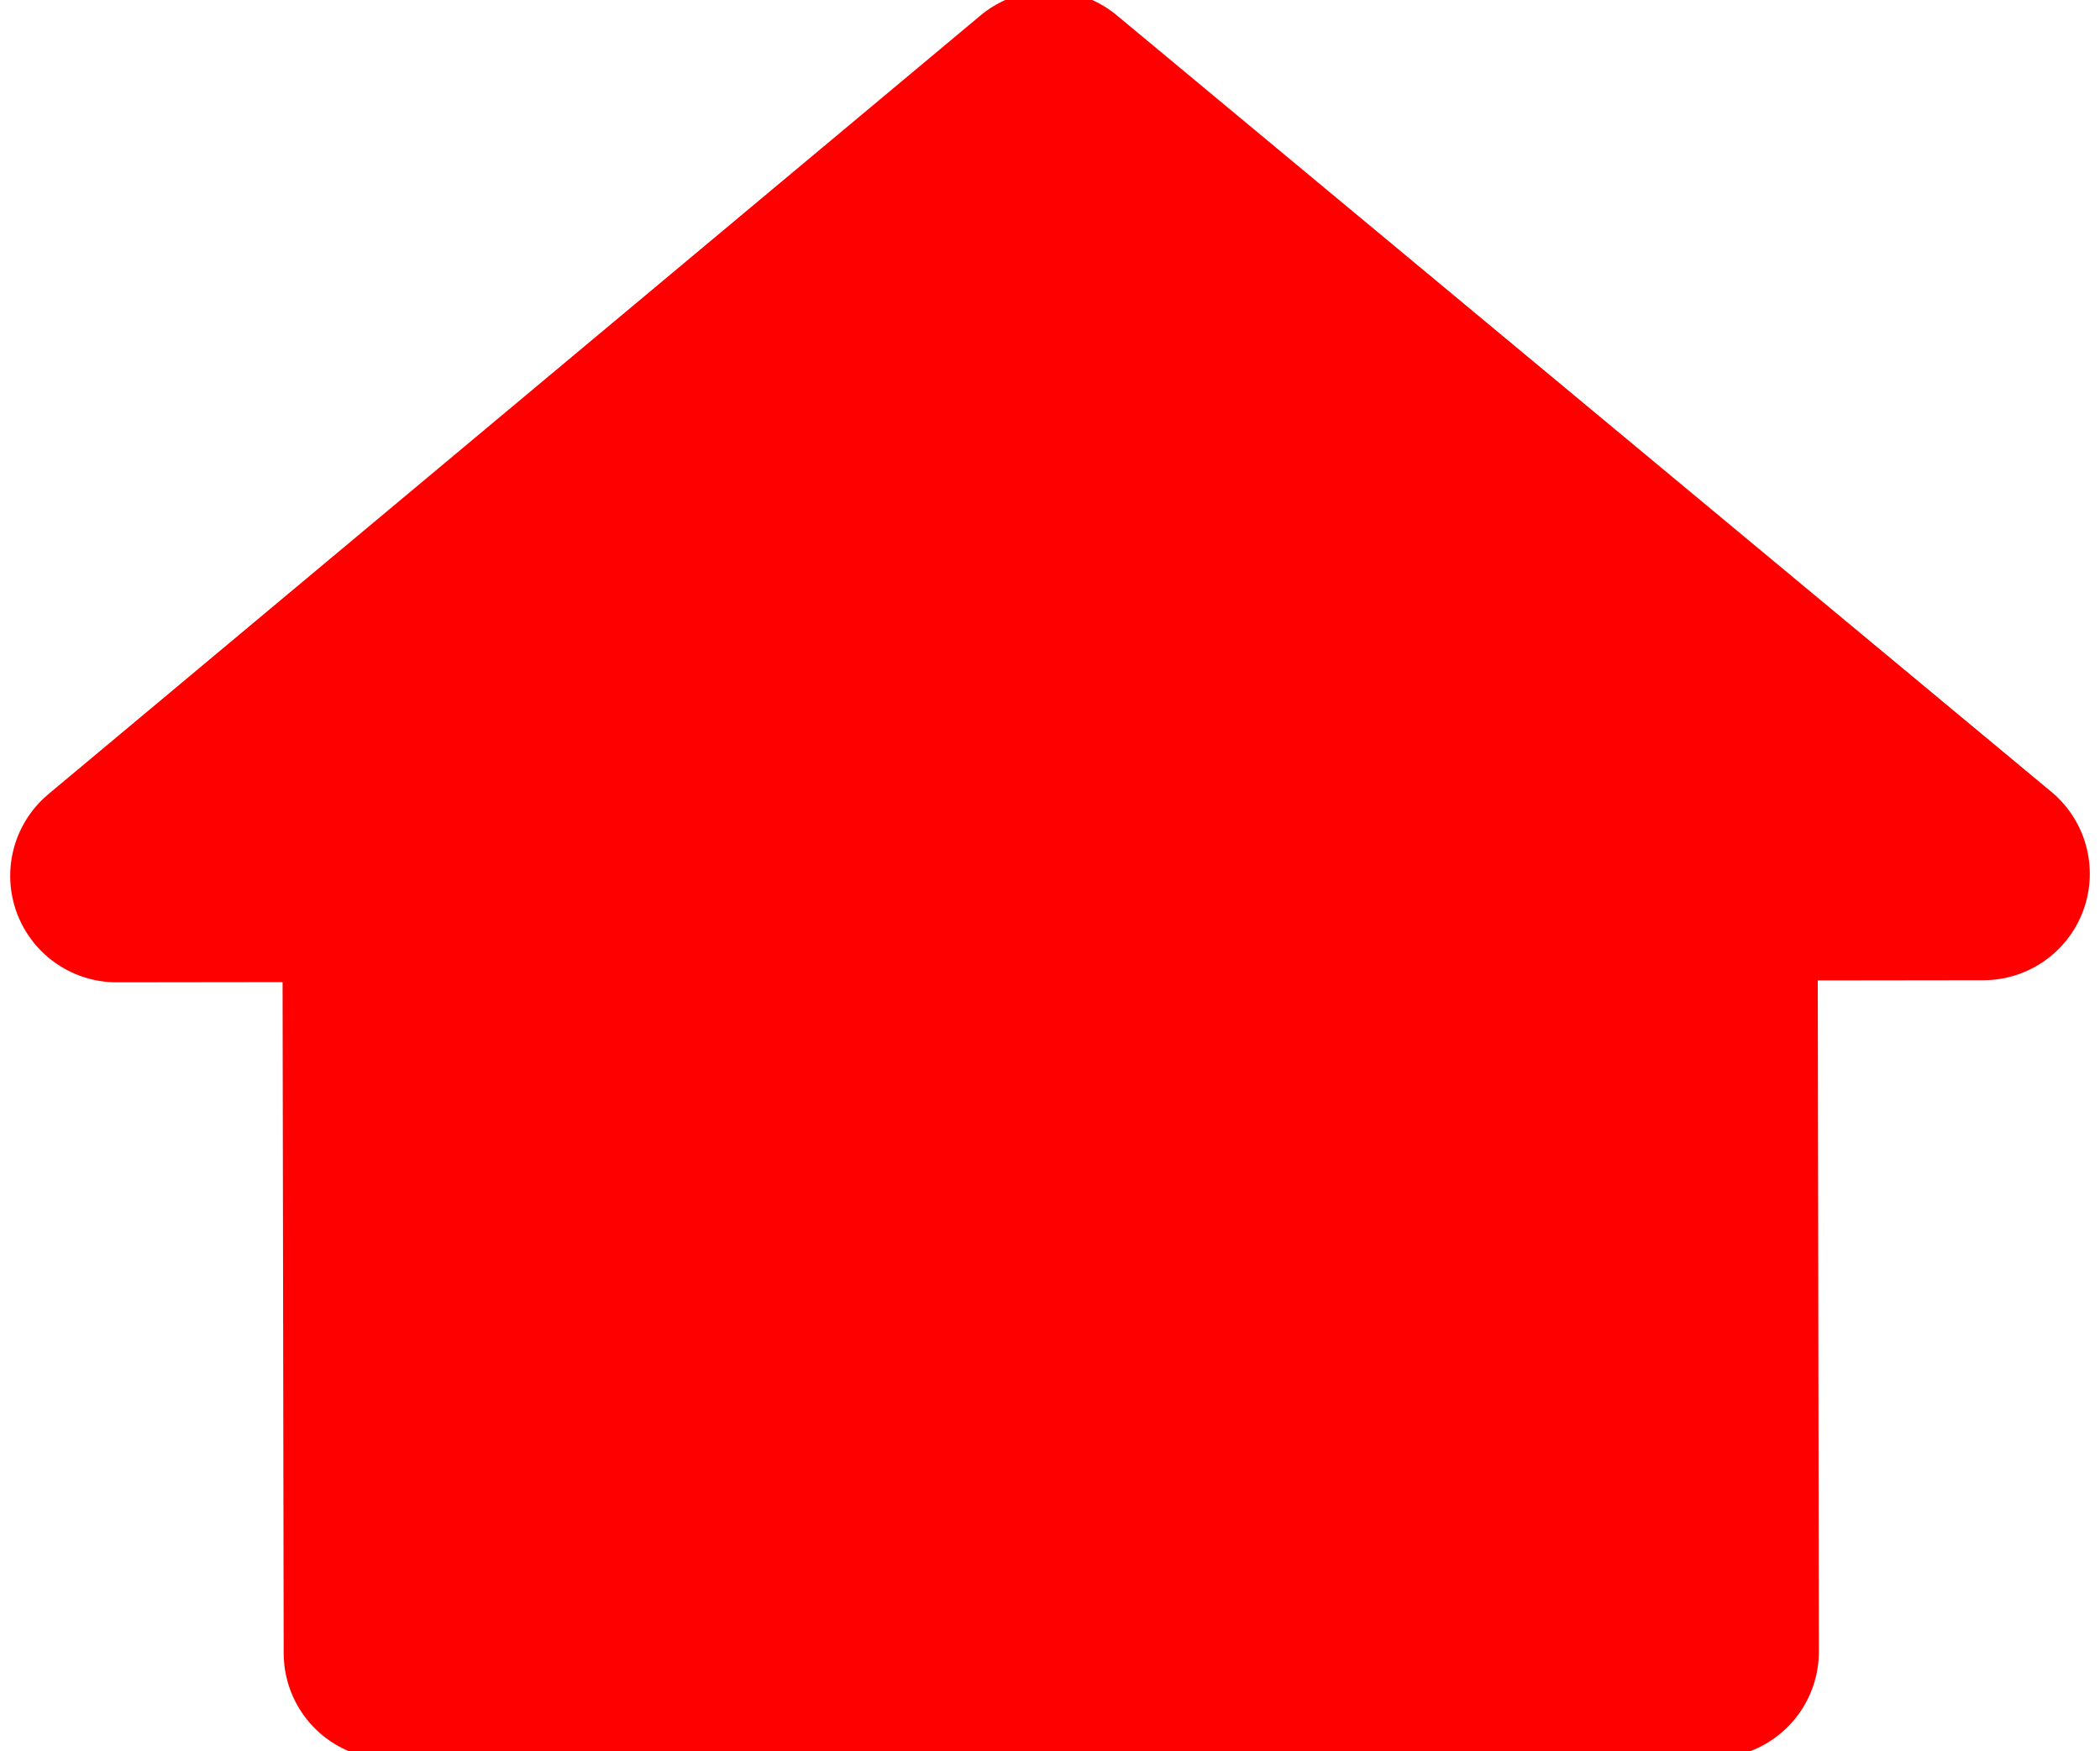
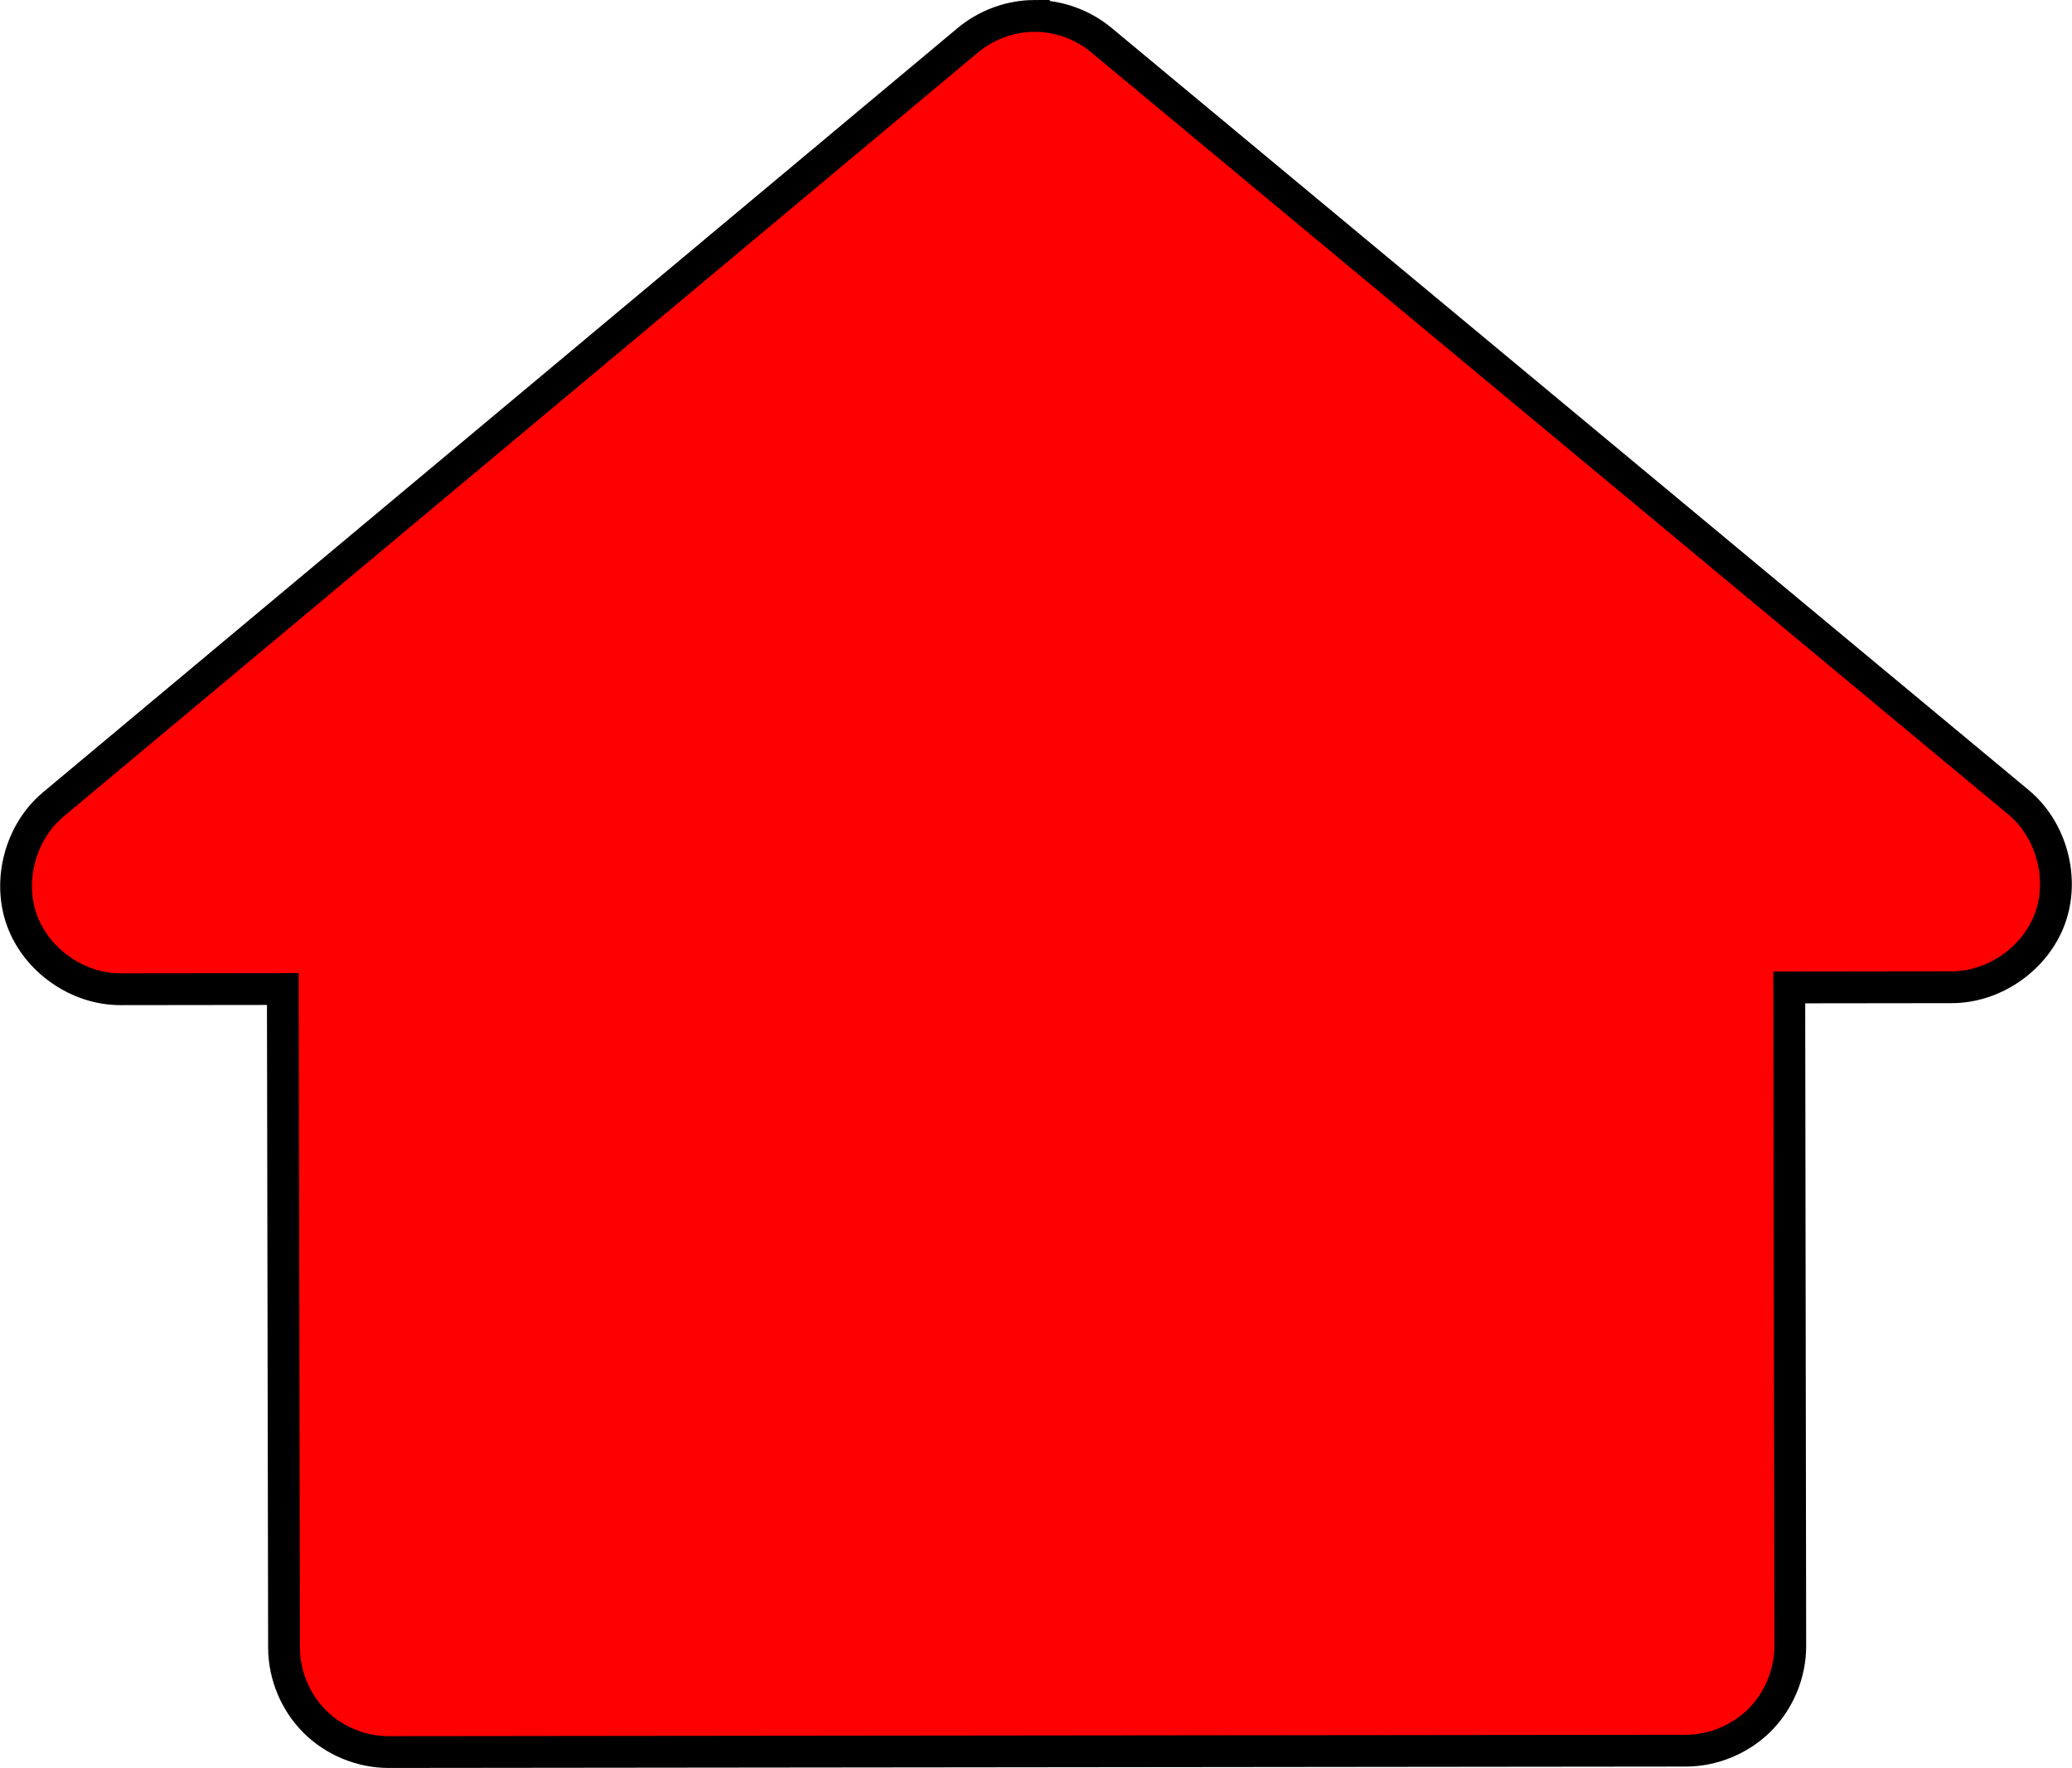
- <svg xmlns="http://www.w3.org/2000/svg" width="324.008" height="270.096" id="svg2" version="1.1">
+ <svg xmlns="http://www.w3.org/2000/svg" width="325.803" height="277.969" id="svg2" version="1.1">
  <defs id="defs13" />
-   <path stroke-miterlimit="4" d="M 18.004,135.165 161.808,15.002 306.004,134.839 l -42,0.054 0.196,120 -204,0.218 -0.196,-120 z" id="path2418" style="fill:#ff0000;fill-rule:evenodd;stroke:#ff0000;stroke-width:32.863;stroke-linecap:round;stroke-linejoin:round;stroke-miterlimit:4" />
+   <path style="font-size:medium;font-style:normal;font-variant:normal;font-weight:normal;font-stretch:normal;text-indent:0;text-align:start;text-decoration:none;line-height:normal;letter-spacing:normal;word-spacing:normal;text-transform:none;direction:ltr;block-progression:tb;writing-mode:lr-tb;text-anchor:start;baseline-shift:baseline;color:#000000;fill:#ff0000;fill-opacity:1;fill-rule:evenodd;stroke:#000000;stroke-width:5;marker:none;visibility:visible;display:inline;overflow:visible;enable-background:accumulate;font-family:Sans;-inkscape-font-specification:Sans" d="m 162.567,2.5 c -3.772,0.036 -7.517,1.419 -10.406,3.844 L 8.349,126.5 c -5.134,4.3 -7.18,11.924 -4.891,18.217 2.29,6.293 8.757,10.819 15.453,10.815 l 25.562,-0.031 0.188,103.562 c 0.007,4.298 1.782,8.568 4.824,11.604 3.042,3.037 7.315,4.803 11.613,4.802 l 204,-0.219 c 4.298,-0.007 8.568,-1.782 11.604,-4.824 3.037,-3.042 4.803,-7.315 4.802,-11.613 l -0.156,-103.562 25.562,-0.031 c 6.71,-0.003 13.183,-4.556 15.455,-10.869 2.272,-6.313 0.183,-13.947 -4.986,-18.224 L 173.192,6.313 c -2.95,-2.46 -6.784,-3.836 -10.625,-3.812 z" id="path2418" />
</svg>
